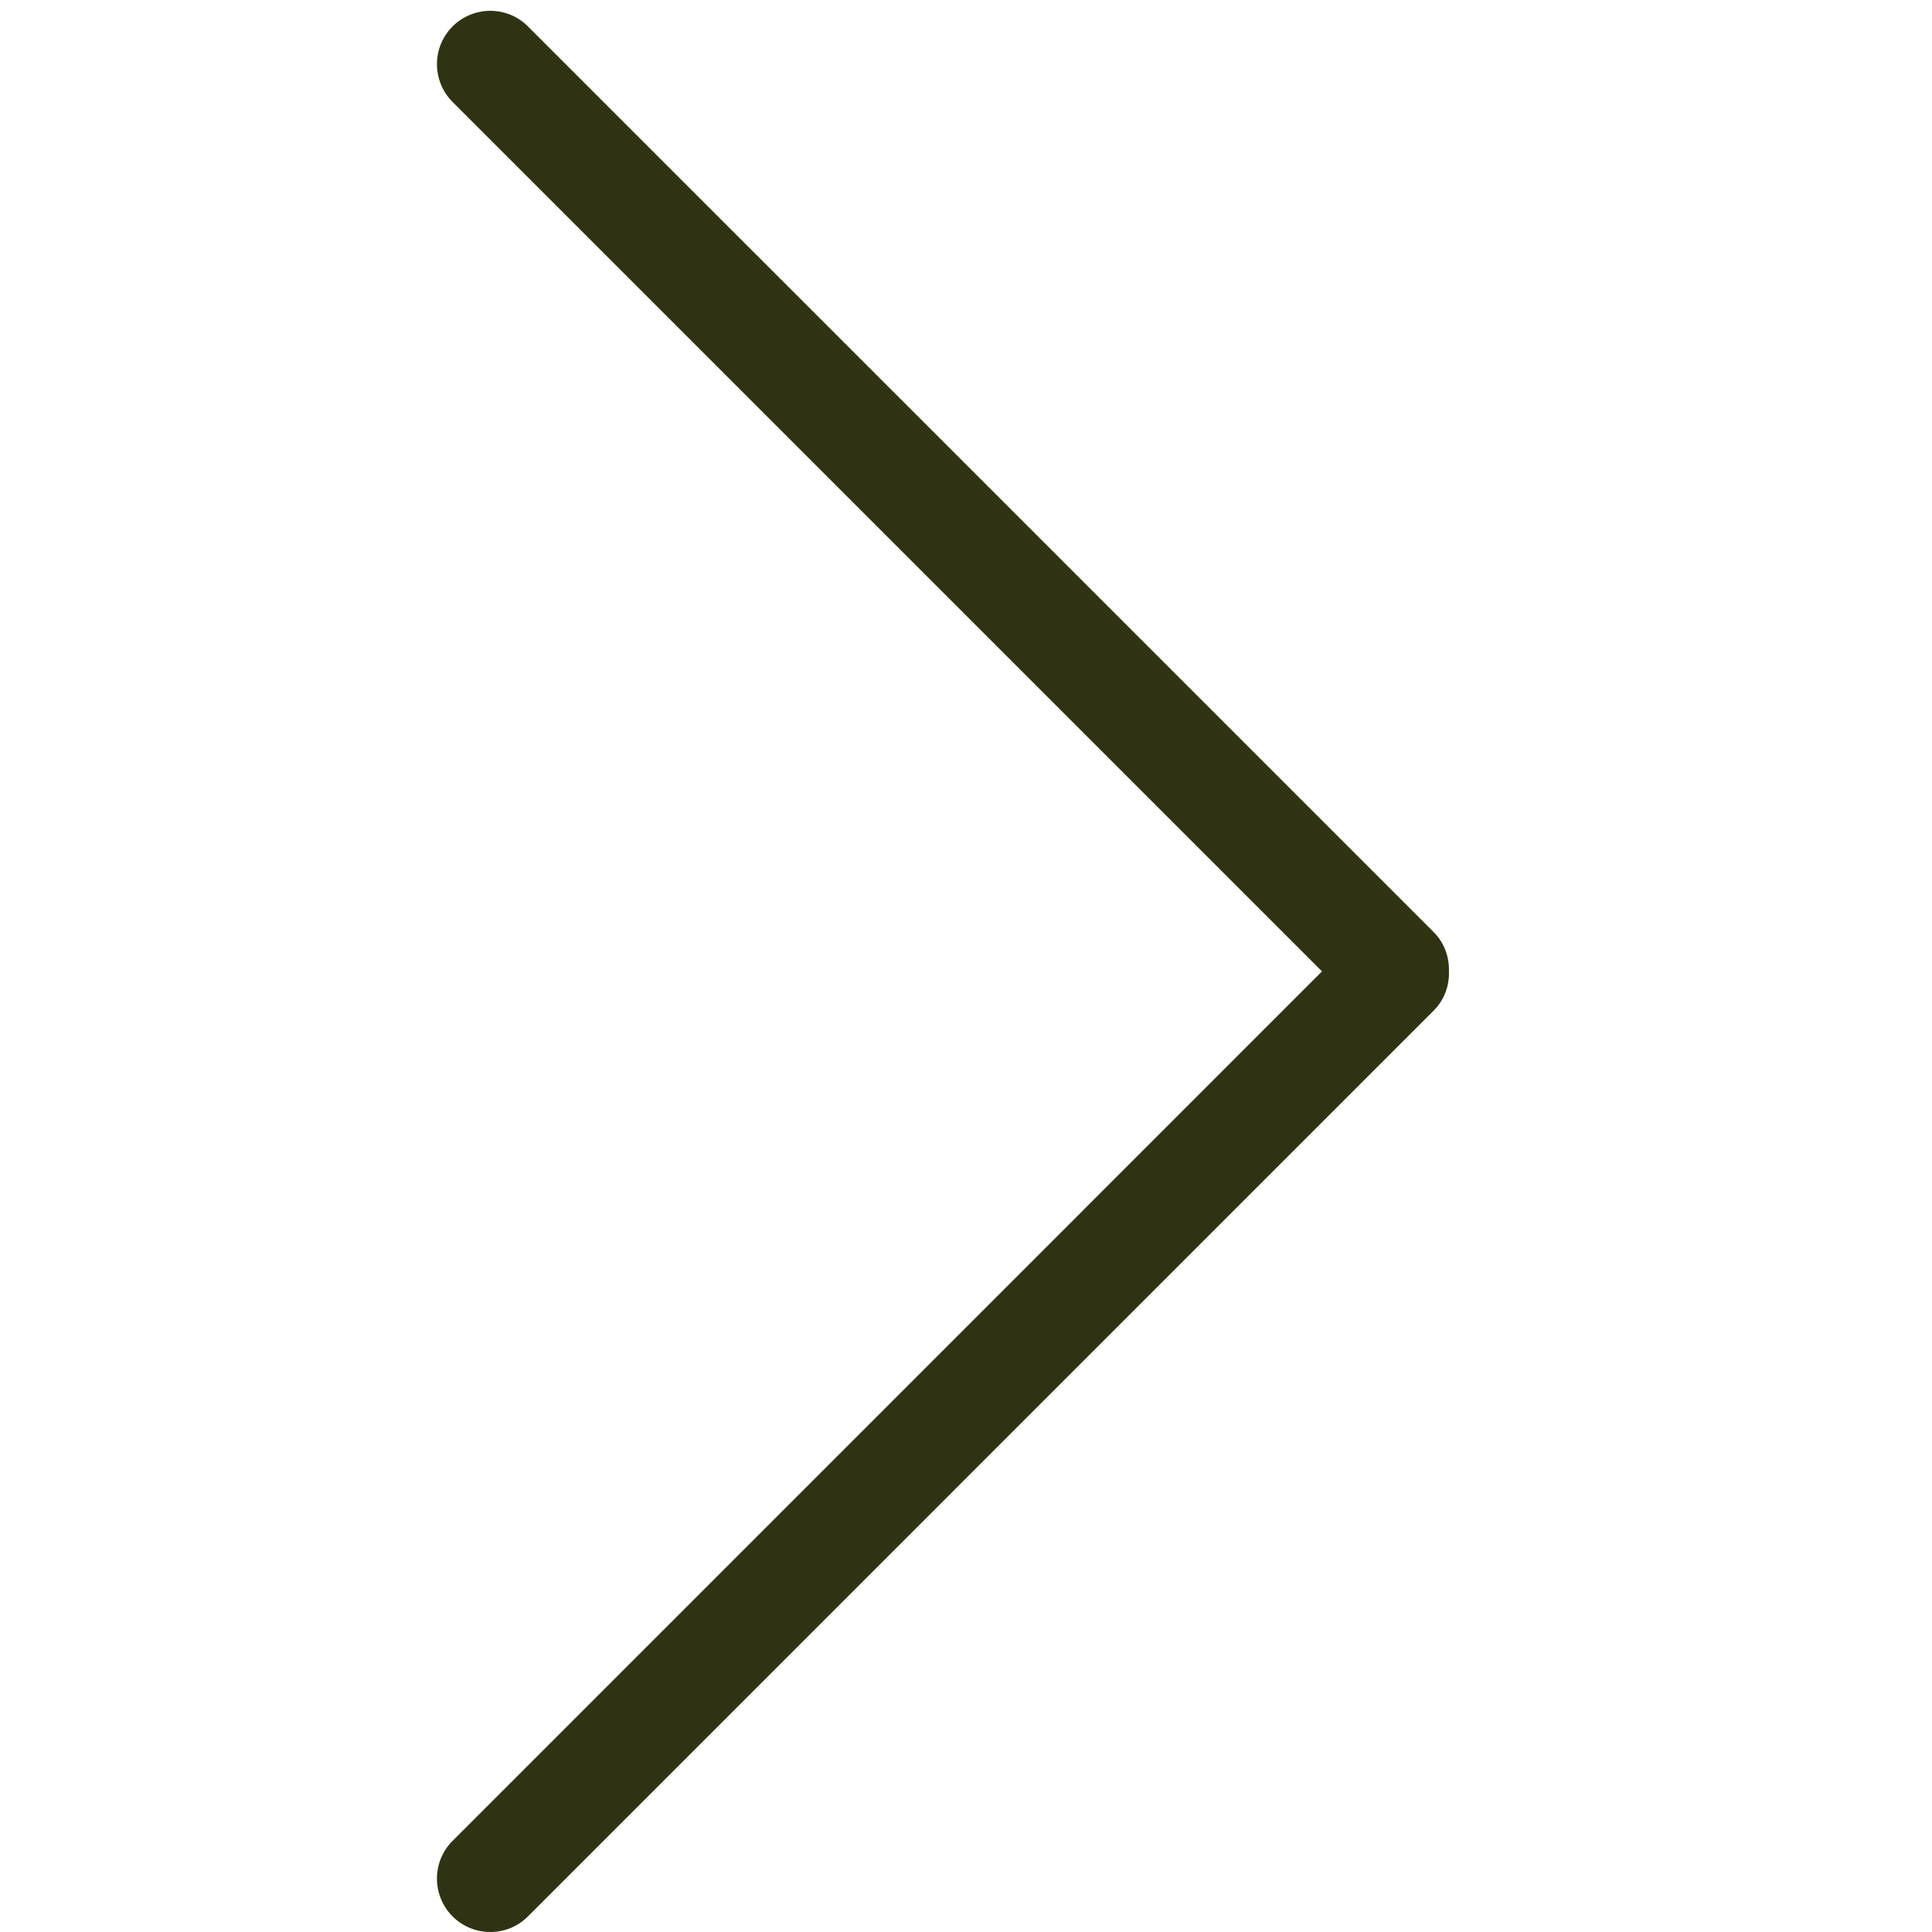
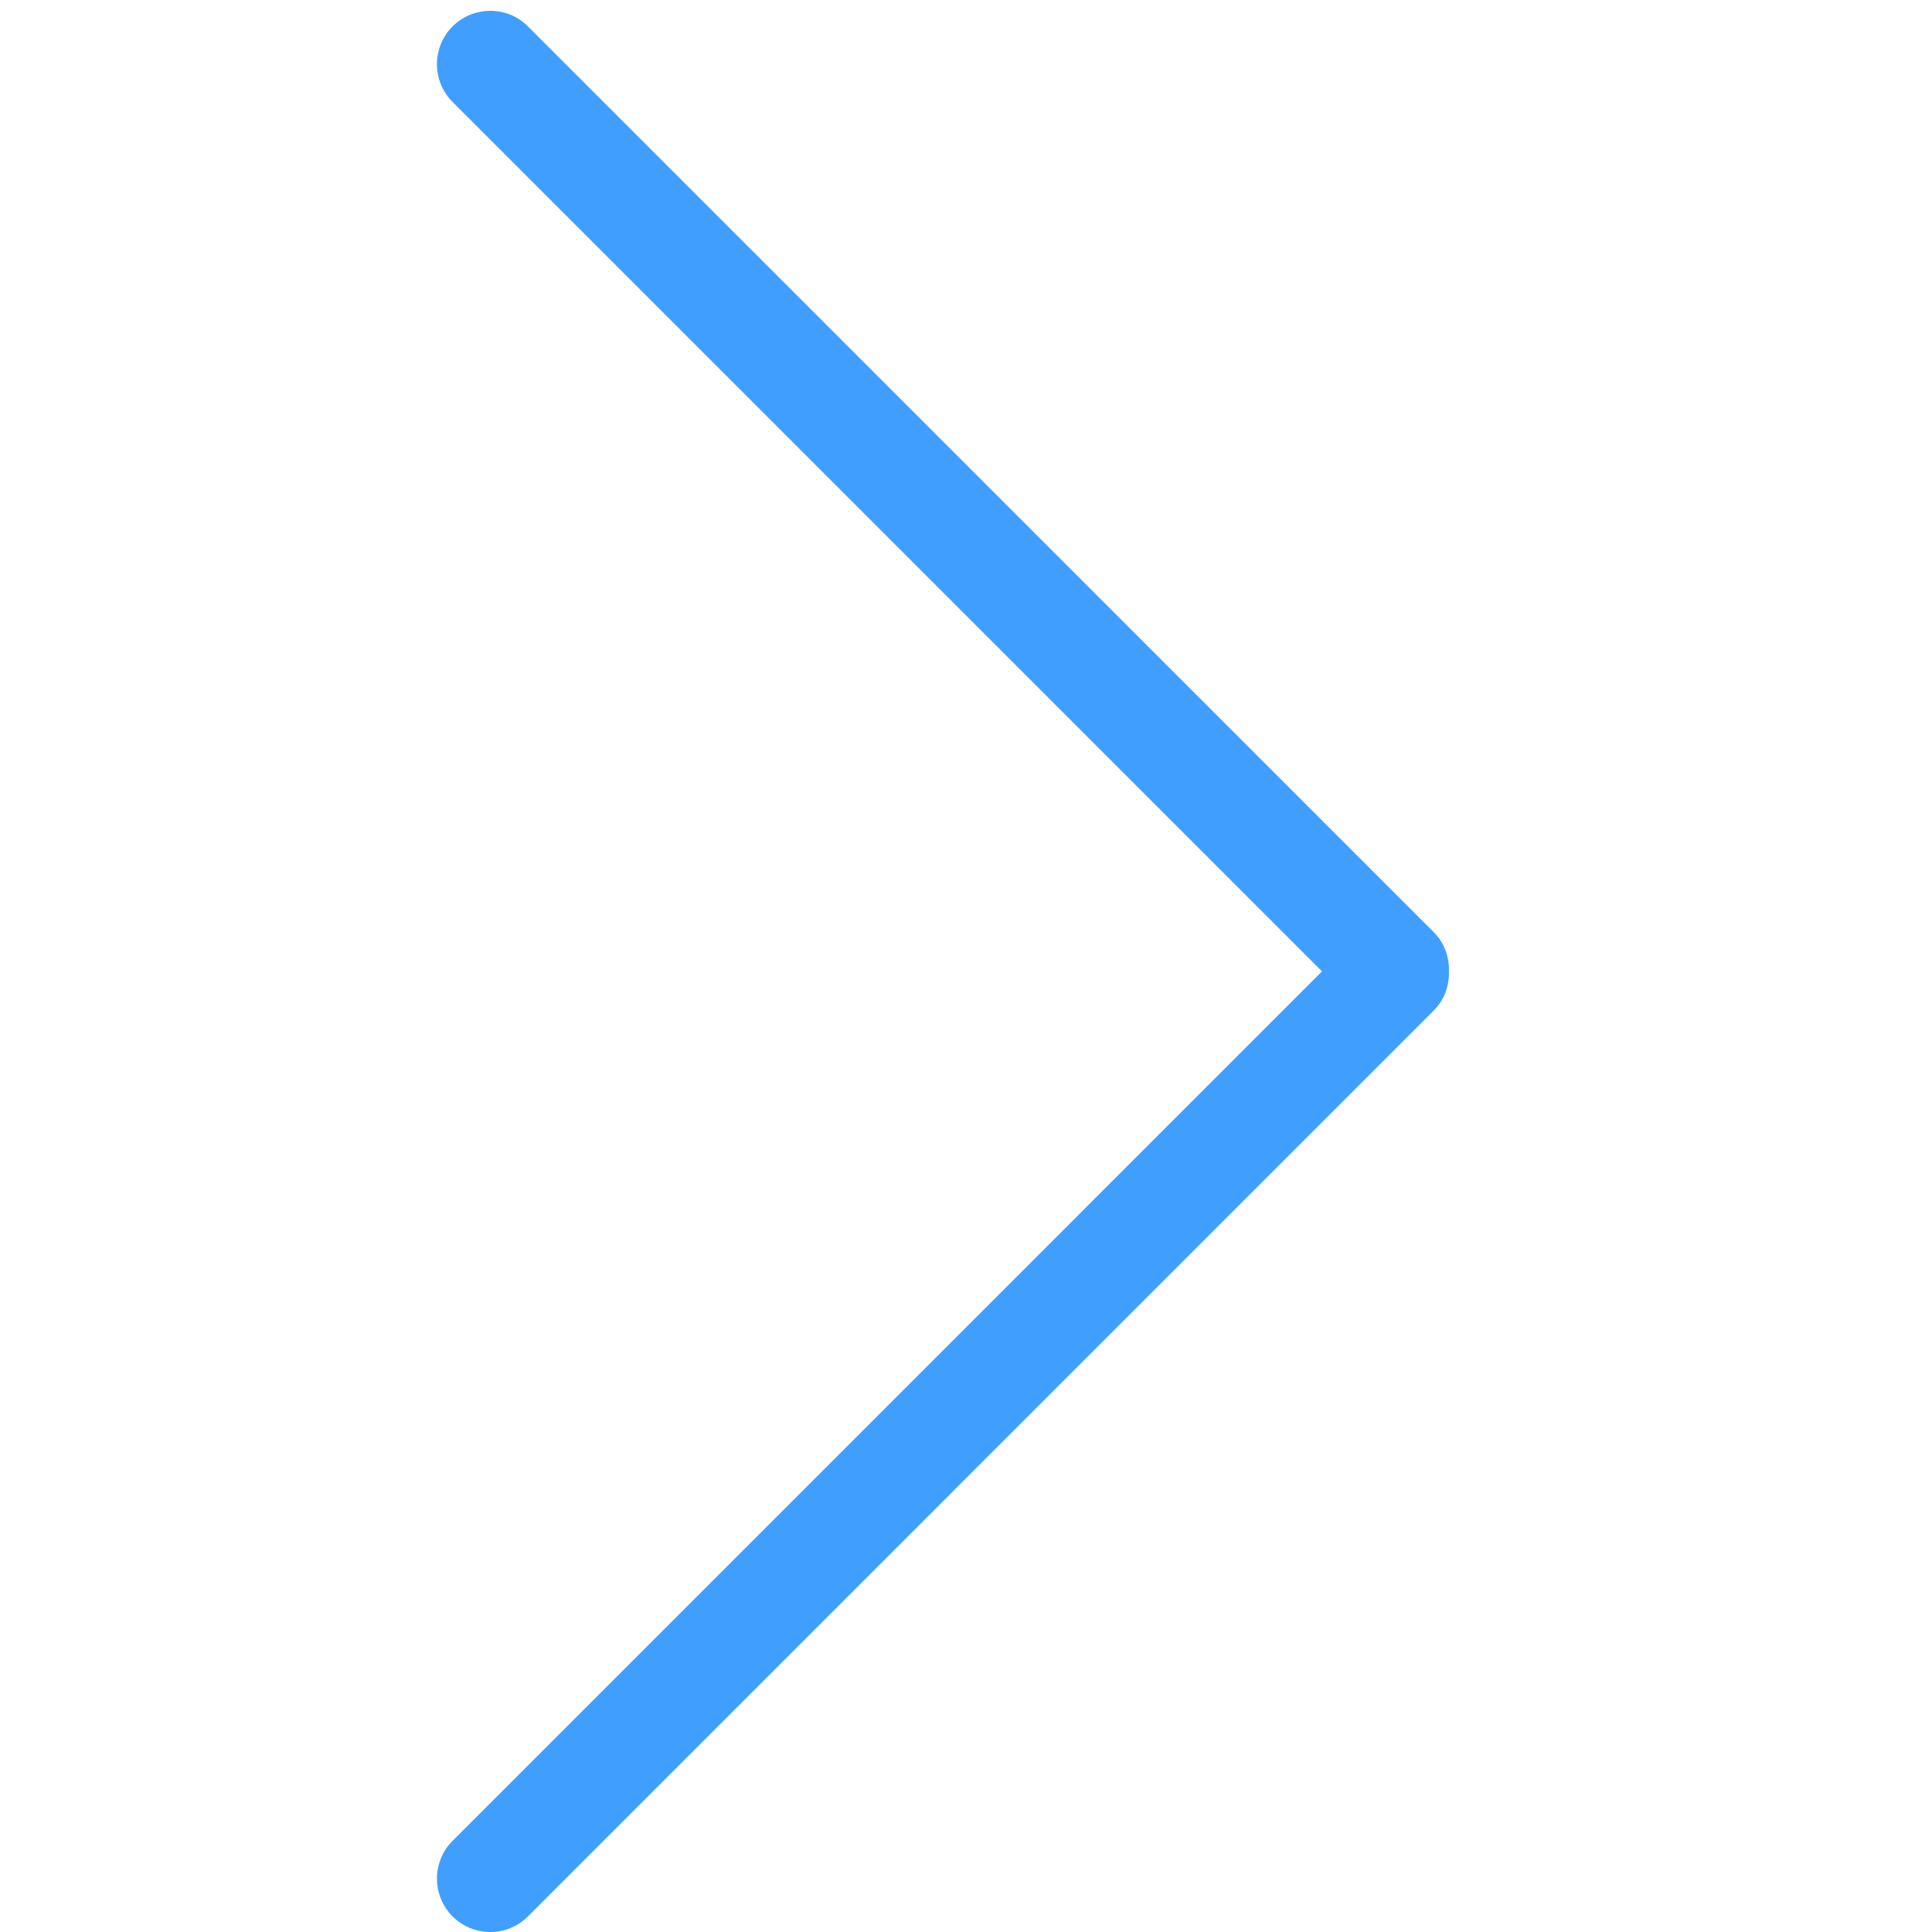
- <svg xmlns="http://www.w3.org/2000/svg" t="1564155438751" class="icon" viewBox="0 0 1024 1024" version="1.1" p-id="14446" width="16" height="16">
-   <path d="M759.875 535.639 279.834 1015.727c-10.938 11.031-28.928 11.031-39.982 0-11.008-11.078-11.008-29.044 0-40.005l460.841-460.865L239.852 54.015c-11.008-11.031-11.008-28.951 0-40.005 11.054-11.031 29.044-11.031 39.982 0l480.041 480.018c5.725 5.702 8.308 13.312 8.099 20.829C768.207 522.374 765.6 529.937 759.875 535.639" p-id="14447" fill="#303313" />
+ <svg xmlns="http://www.w3.org/2000/svg" t="1564155655440" class="icon" viewBox="0 0 1024 1024" version="1.1" p-id="14723" width="16" height="16">
+   <path d="M759.875 535.639 279.834 1015.727c-10.938 11.031-28.928 11.031-39.982 0-11.008-11.078-11.008-29.044 0-40.005l460.841-460.865L239.852 54.015c-11.008-11.031-11.008-28.951 0-40.005 11.054-11.031 29.044-11.031 39.982 0l480.041 480.018c5.725 5.702 8.308 13.312 8.099 20.829C768.207 522.374 765.6 529.937 759.875 535.639" p-id="14724" fill="#409EFF" />
</svg>
